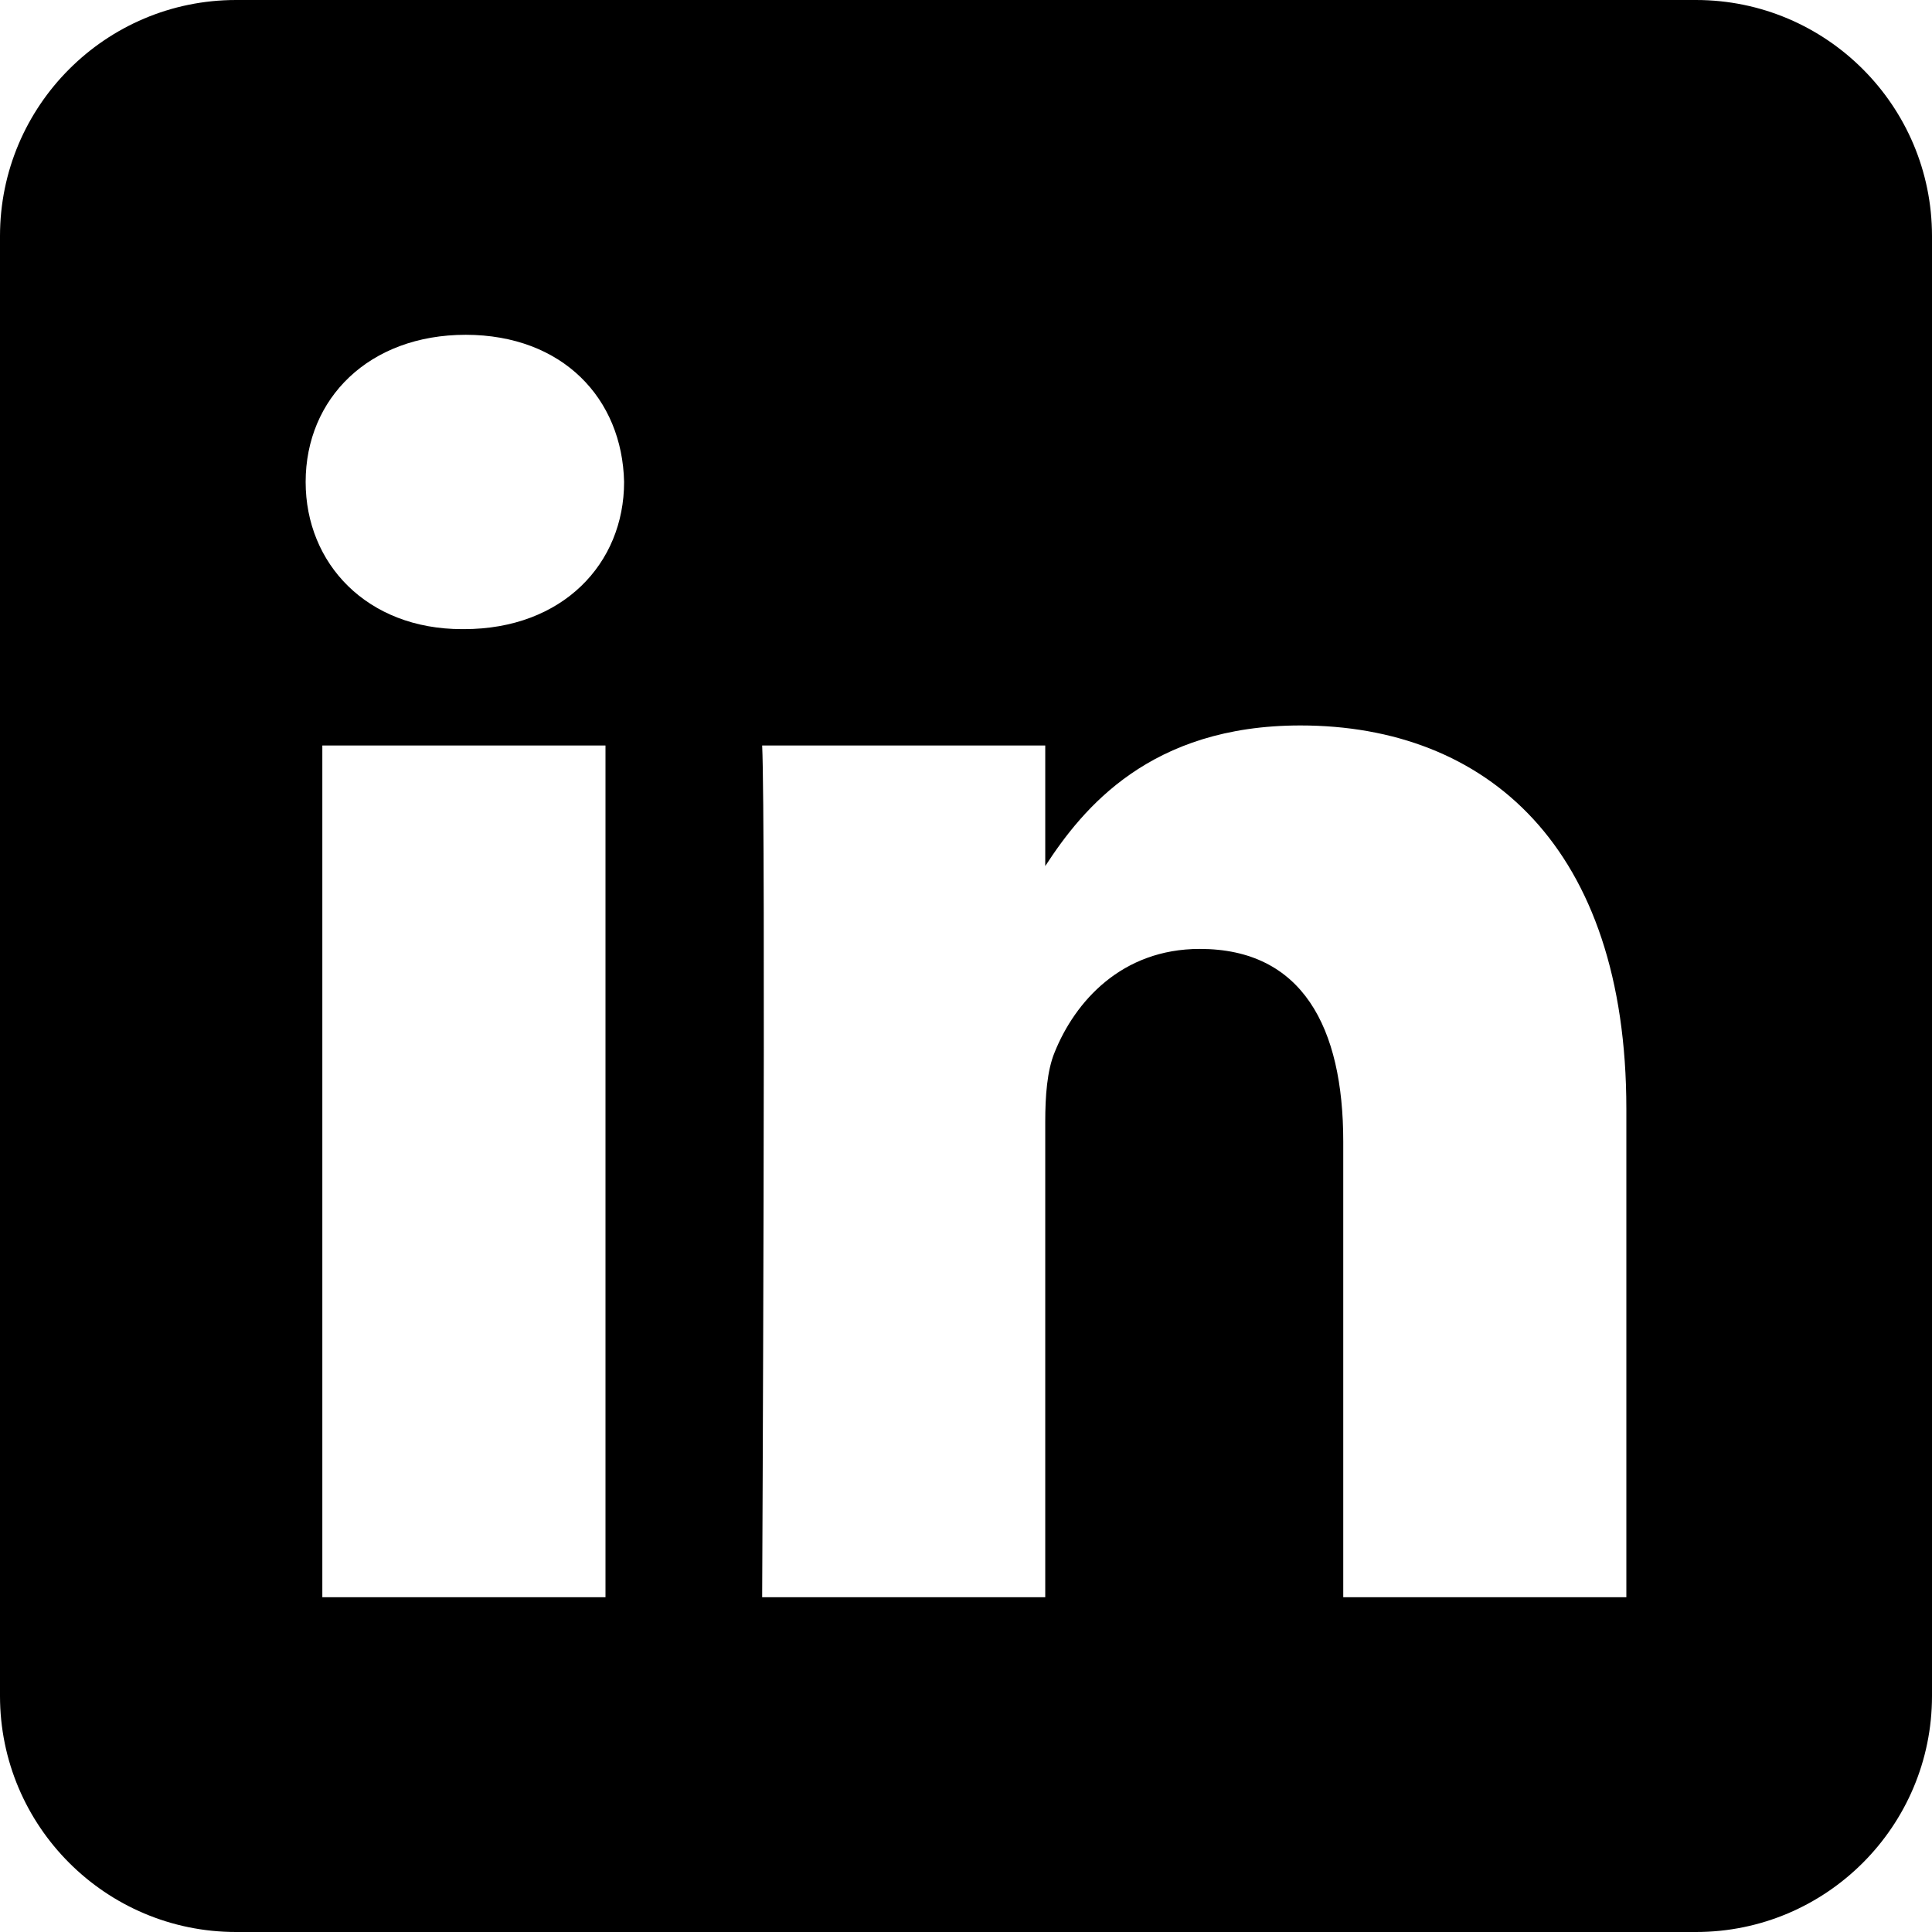
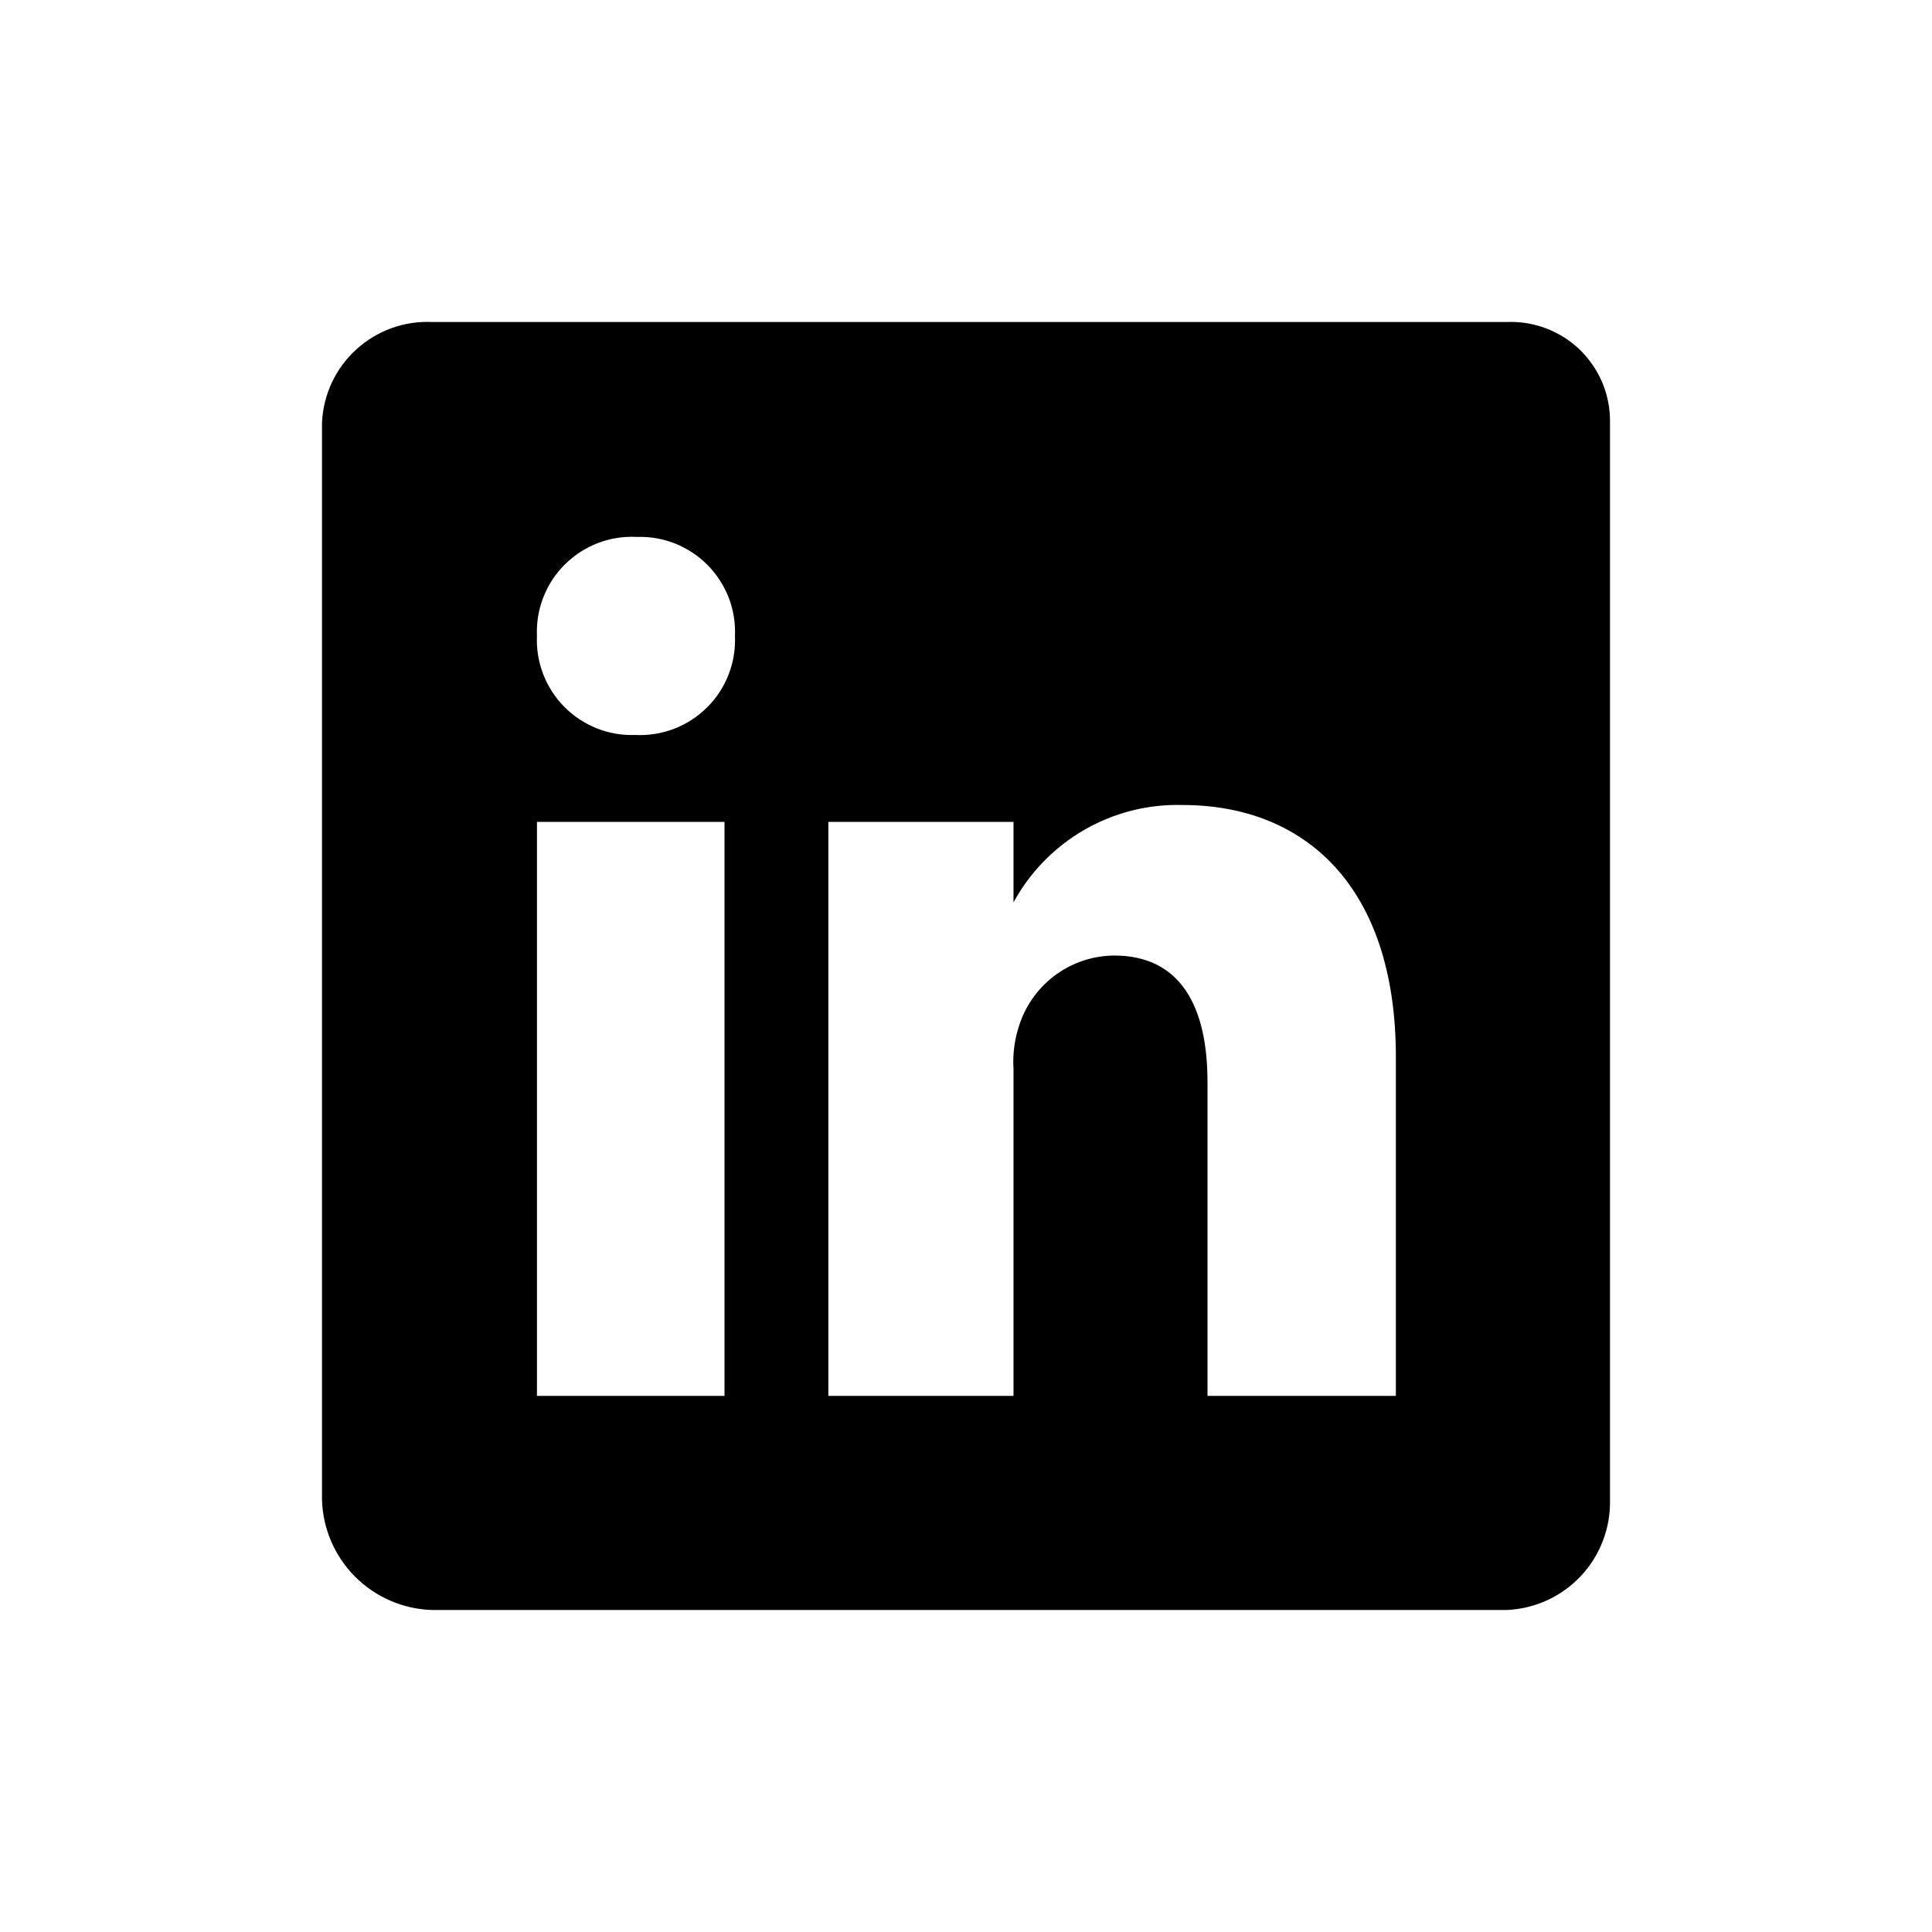
- <svg xmlns="http://www.w3.org/2000/svg" height="100%" style="fill-rule:evenodd;clip-rule:evenodd;stroke-linejoin:round;stroke-miterlimit:2;" version="1.1" viewBox="0 0 512 512" width="100%" xml:space="preserve">
-   <path d="M449.446,0c34.525,0 62.554,28.03 62.554,62.554l0,386.892c0,34.524 -28.03,62.554 -62.554,62.554l-386.892,0c-34.524,0 -62.554,-28.03 -62.554,-62.554l0,-386.892c0,-34.524 28.029,-62.554 62.554,-62.554l386.892,0Zm-288.985,423.278l0,-225.717l-75.04,0l0,225.717l75.04,0Zm270.539,0l0,-129.439c0,-69.333 -37.018,-101.586 -86.381,-101.586c-39.804,0 -57.634,21.891 -67.617,37.266l0,-31.958l-75.021,0c0.995,21.181 0,225.717 0,225.717l75.02,0l0,-126.056c0,-6.748 0.486,-13.492 2.474,-18.315c5.414,-13.475 17.767,-27.434 38.494,-27.434c27.135,0 38.007,20.707 38.007,51.037l0,120.768l75.024,0Zm-307.552,-334.556c-25.674,0 -42.448,16.879 -42.448,39.002c0,21.658 16.264,39.002 41.455,39.002l0.484,0c26.165,0 42.452,-17.344 42.452,-39.002c-0.485,-22.092 -16.241,-38.954 -41.943,-39.002Z" />
+ <svg xmlns="http://www.w3.org/2000/svg" width="800px" height="800px" viewBox="0 0 24 24" fill="none">
+   <path d="M18.72 4H5.37C5.198 3.992 5.026 4.018 4.864 4.076C4.702 4.135 4.553 4.225 4.426 4.341C4.298 4.457 4.195 4.597 4.122 4.753C4.049 4.909 4.008 5.078 4 5.25V18.63C4.01 18.99 4.158 19.333 4.412 19.587C4.667 19.842 5.01 19.99 5.37 20H18.72C19.07 19.984 19.4 19.832 19.64 19.576C19.879 19.32 20.008 18.98 20 18.63V5.25C20.003 5.082 19.971 4.916 19.908 4.761C19.844 4.606 19.749 4.466 19.63 4.349C19.51 4.232 19.367 4.141 19.211 4.081C19.054 4.021 18.887 3.993 18.72 4ZM9 17.34H6.67V10.21H9V17.34ZM7.89 9.13C7.727 9.136 7.565 9.108 7.414 9.048C7.263 8.988 7.126 8.897 7.011 8.782C6.897 8.666 6.807 8.528 6.748 8.376C6.69 8.225 6.663 8.063 6.67 7.9C6.663 7.736 6.69 7.572 6.75 7.419C6.81 7.265 6.901 7.126 7.018 7.011C7.135 6.895 7.274 6.805 7.428 6.746C7.582 6.687 7.746 6.661 7.91 6.67C8.073 6.664 8.235 6.692 8.386 6.752C8.537 6.812 8.674 6.903 8.789 7.018C8.903 7.134 8.993 7.272 9.052 7.423C9.11 7.575 9.137 7.737 9.13 7.9C9.137 8.064 9.11 8.228 9.05 8.381C8.99 8.535 8.899 8.674 8.782 8.789C8.665 8.905 8.526 8.995 8.372 9.054C8.218 9.113 8.054 9.138 7.89 9.13ZM17.34 17.34H15V13.44C15 12.51 14.67 11.87 13.84 11.87C13.582 11.872 13.331 11.954 13.122 12.104C12.912 12.255 12.755 12.466 12.67 12.71C12.605 12.893 12.578 13.086 12.59 13.28V17.34H10.29V10.21H12.59V11.21C12.794 10.834 13.099 10.523 13.469 10.309C13.84 10.095 14.262 9.988 14.69 10C16.2 10 17.34 11 17.34 13.13V17.34Z" fill="#000000" />
</svg>
